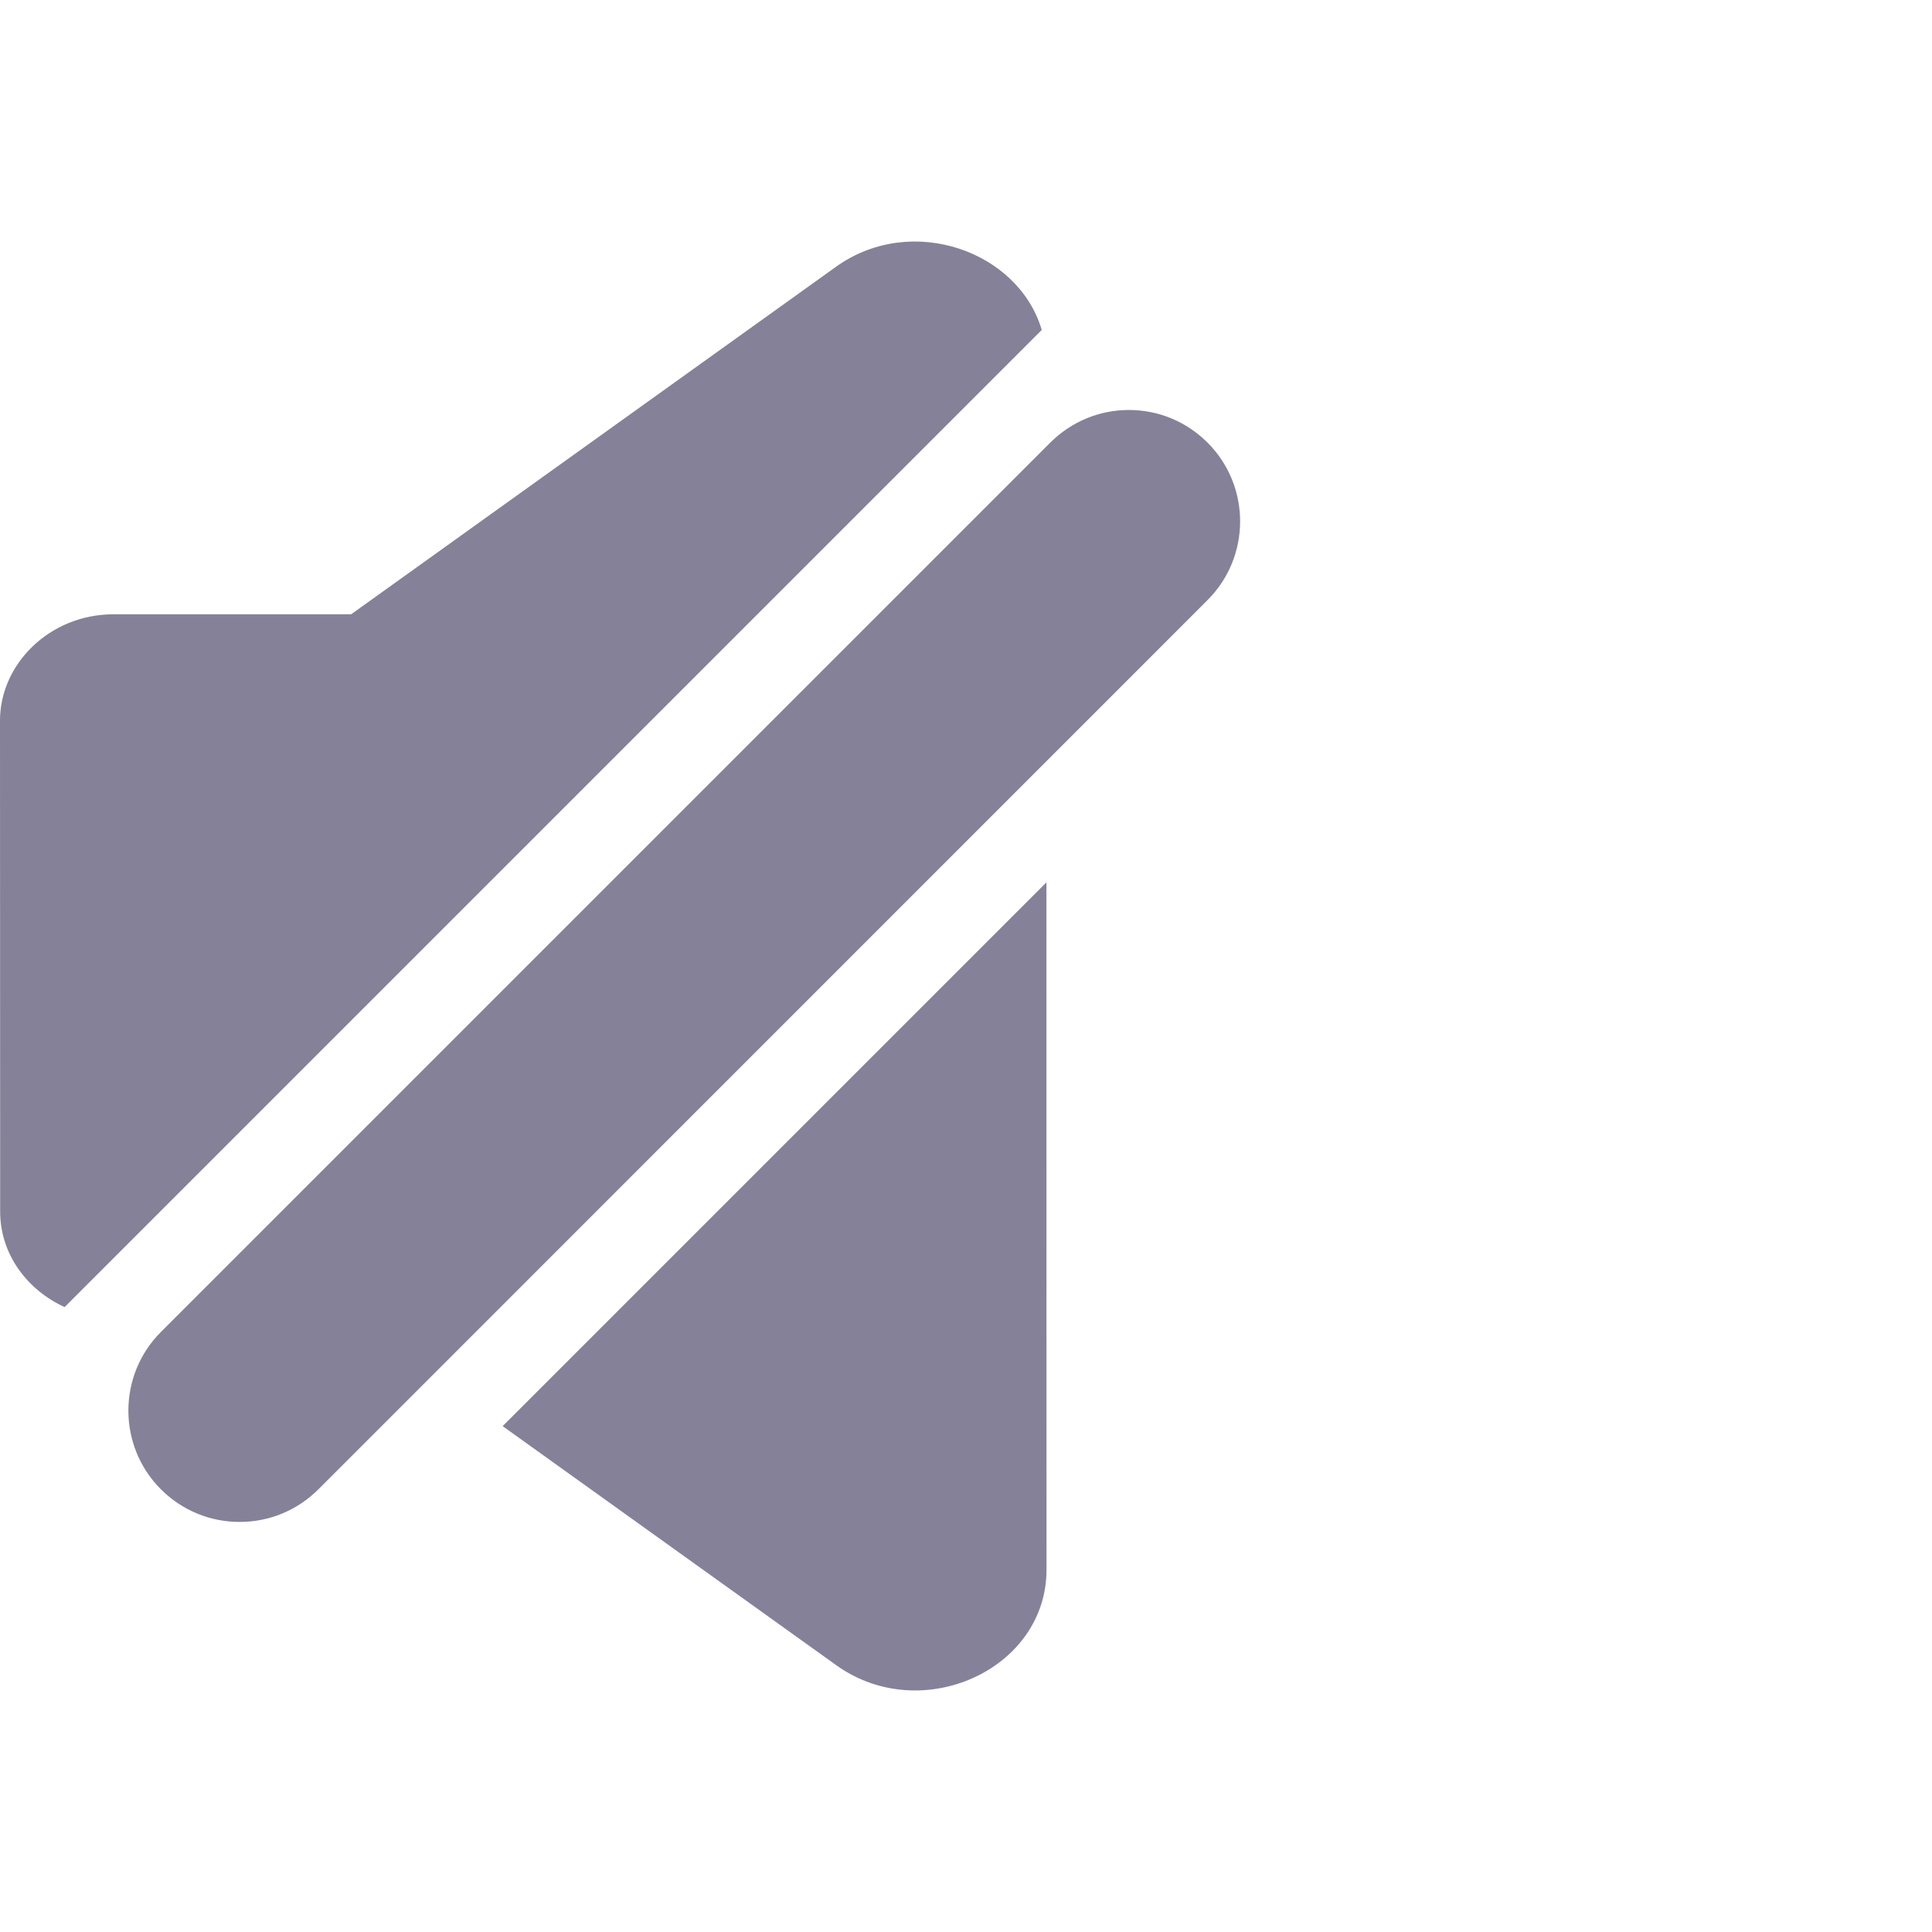
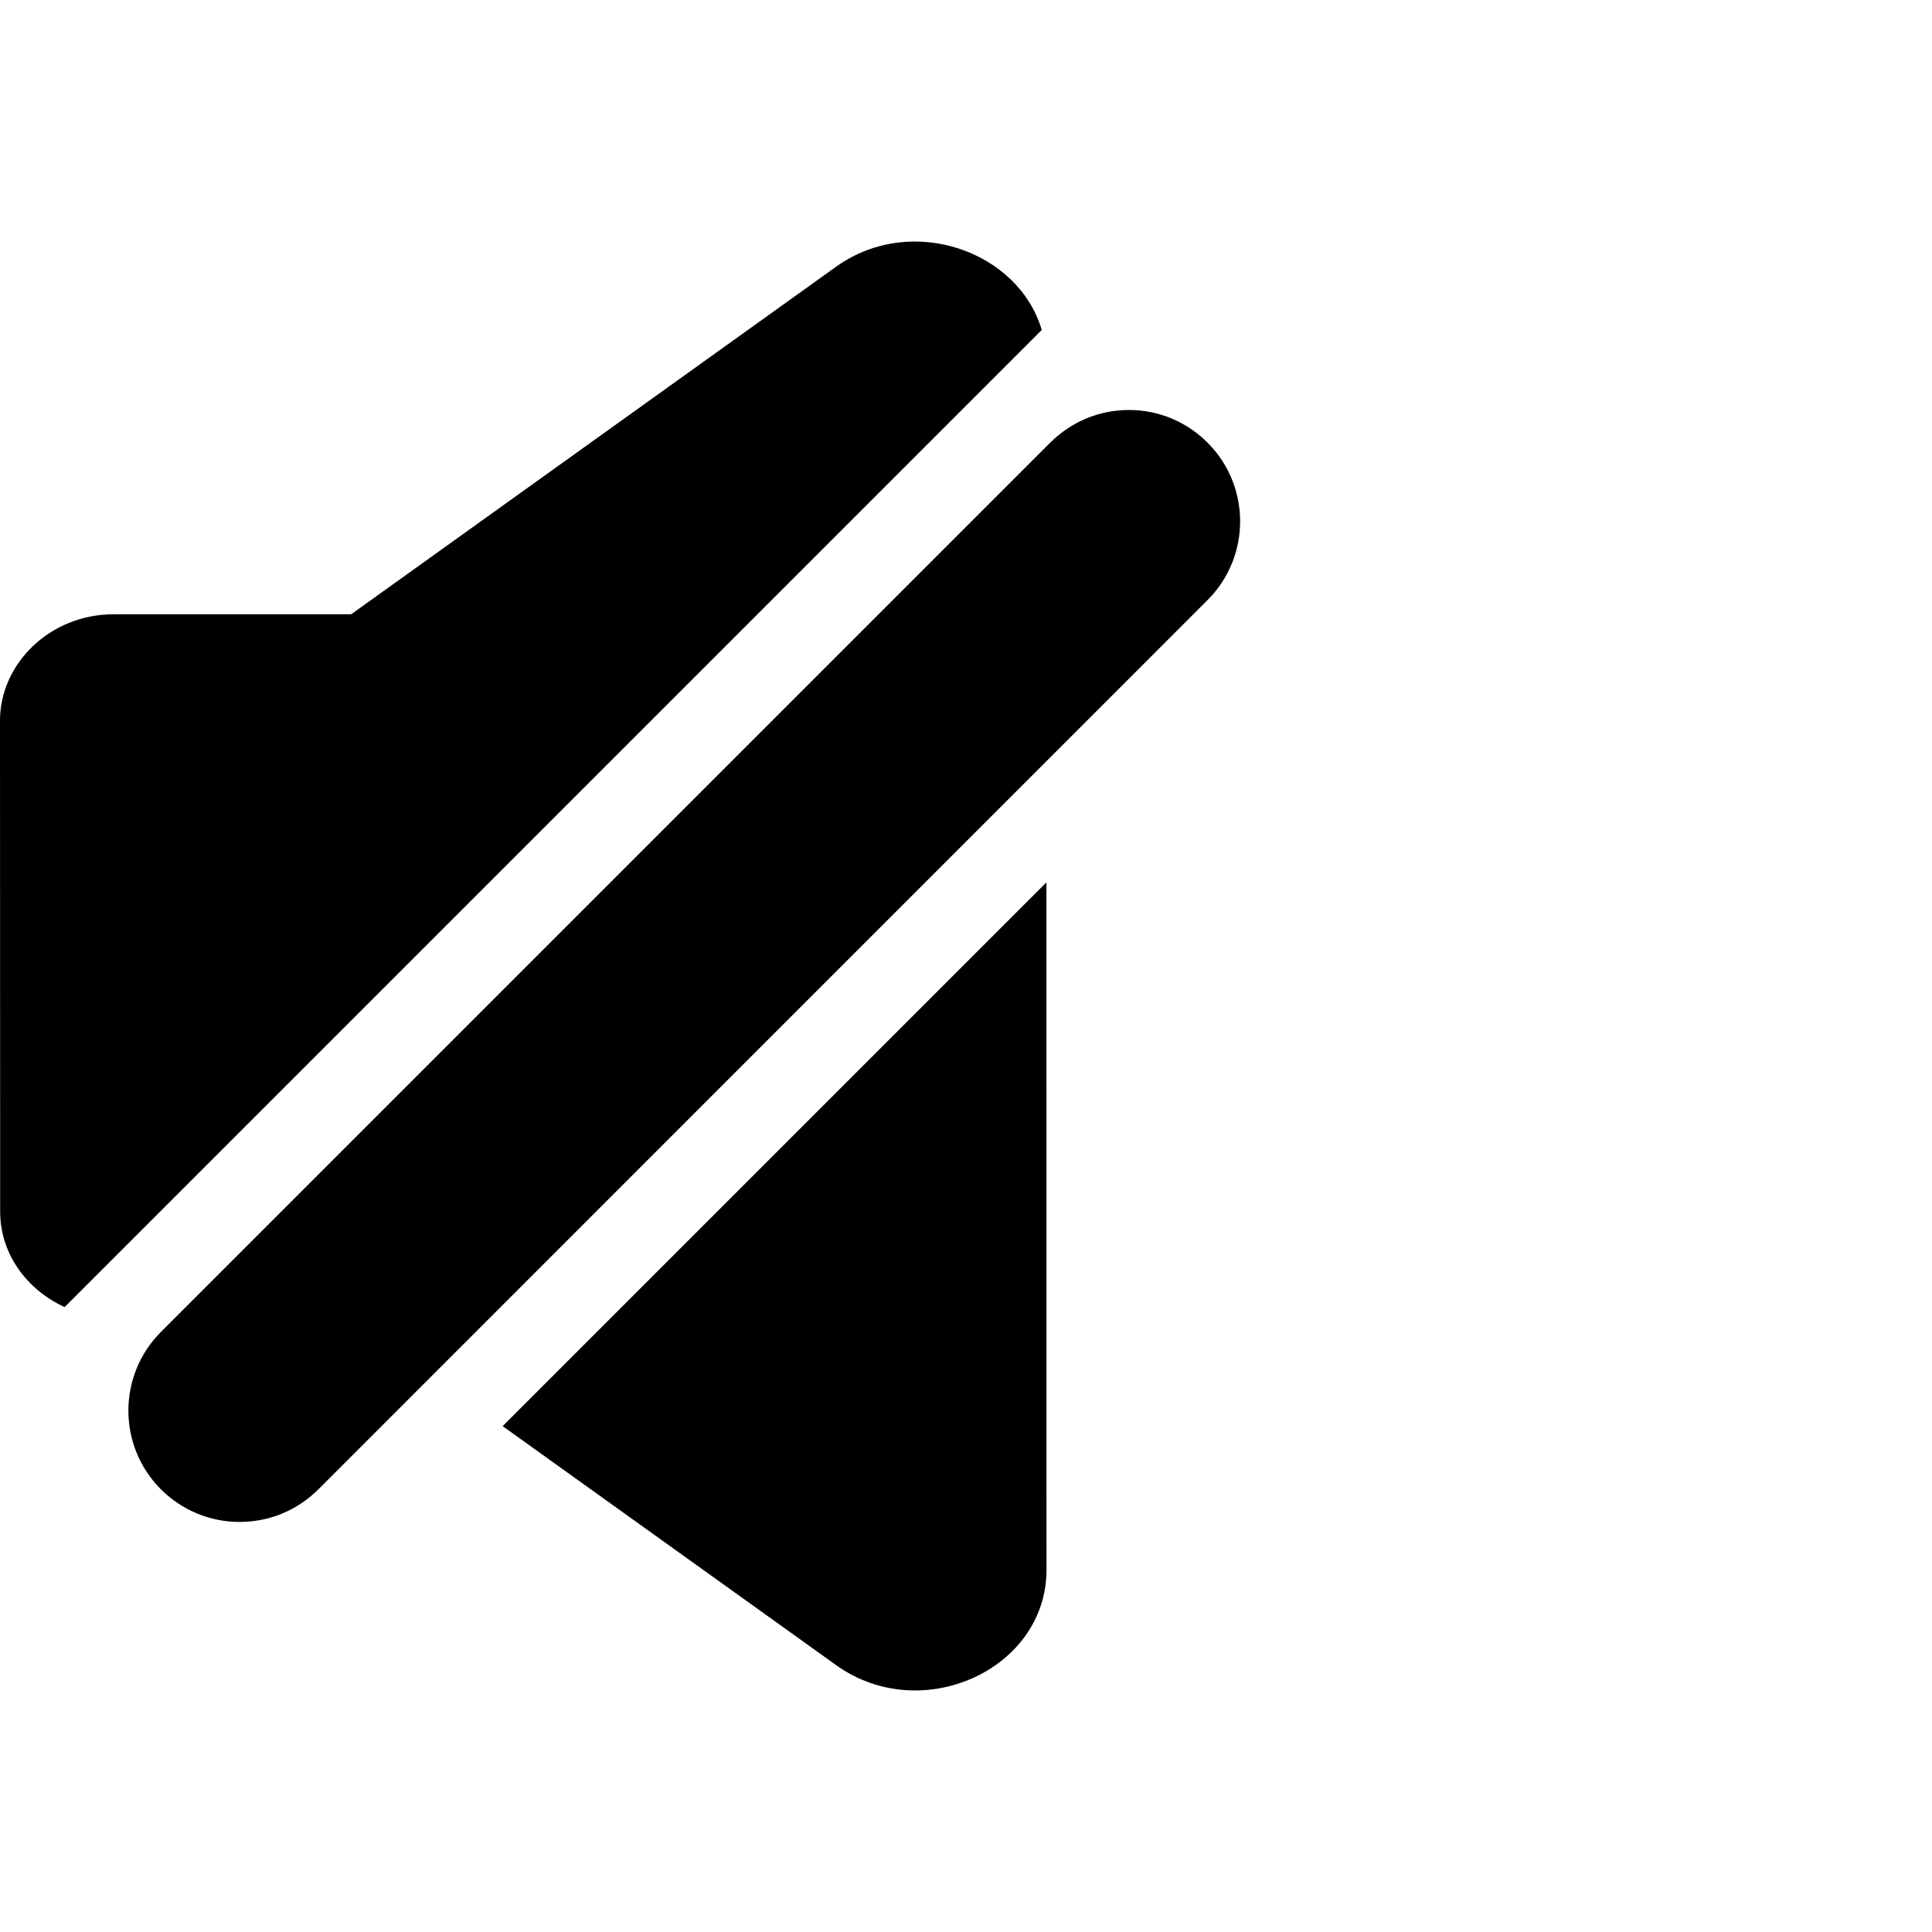
<svg xmlns="http://www.w3.org/2000/svg" width="24px" height="24px" viewBox="0 0 24 24" version="1.1">
  <g id="Assets" stroke="none" stroke-width="1" fill="none" fill-rule="evenodd">
    <g id="assets" transform="translate(-762, -2279)">
      <g id="icon/volume0" transform="translate(762, 2279)">
        <rect id="Bound" x="0" y="0" width="24" height="24" />
        <g id="Group-8" stroke-width="1" fill-rule="evenodd" transform="translate(0, 3)">
-           <path d="M6.244,14.716 L12.999,7.961 L13,16.501 C13,17.737 11.458,18.438 10.401,17.695 L6.244,14.716 Z M0.803,13.237 C0.338,13.025 0.002,12.581 0.002,12.051 L0,5.95 C0,5.25 0.616,4.631 1.41,4.631 L4.362,4.631 L10.399,0.304 C11.336,-0.353 12.654,0.122 12.941,1.099 L0.803,13.237 Z" id="Combined-Shape" fill="#858199" />
-           <path d="M2.977,15.906 C2.608,15.906 2.261,15.762 1.999,15.501 C1.46,14.962 1.46,14.085 1.999,13.546 L13.046,2.499 C13.308,2.238 13.655,2.093 14.024,2.093 C14.393,2.093 14.74,2.238 15.001,2.499 C15.54,3.038 15.54,3.915 15.001,4.454 L3.955,15.501 C3.693,15.762 3.346,15.906 2.977,15.906" id="Fill-3" fill="#858199" />
+           <path d="M6.244,14.716 L12.999,7.961 L13,16.501 C13,17.737 11.458,18.438 10.401,17.695 L6.244,14.716 Z M0.803,13.237 C0.338,13.025 0.002,12.581 0.002,12.051 L0,5.95 C0,5.25 0.616,4.631 1.41,4.631 L4.362,4.631 L10.399,0.304 C11.336,-0.353 12.654,0.122 12.941,1.099 L0.803,13.237 Z" id="Combined-Shape" fill="#000" />
+           <path d="M2.977,15.906 C2.608,15.906 2.261,15.762 1.999,15.501 C1.46,14.962 1.46,14.085 1.999,13.546 L13.046,2.499 C13.308,2.238 13.655,2.093 14.024,2.093 C14.393,2.093 14.74,2.238 15.001,2.499 C15.54,3.038 15.54,3.915 15.001,4.454 L3.955,15.501 C3.693,15.762 3.346,15.906 2.977,15.906" id="Fill-3" fill="#000" />
          <g id="Group-7" transform="translate(1, 1)" />
        </g>
      </g>
    </g>
  </g>
</svg>
